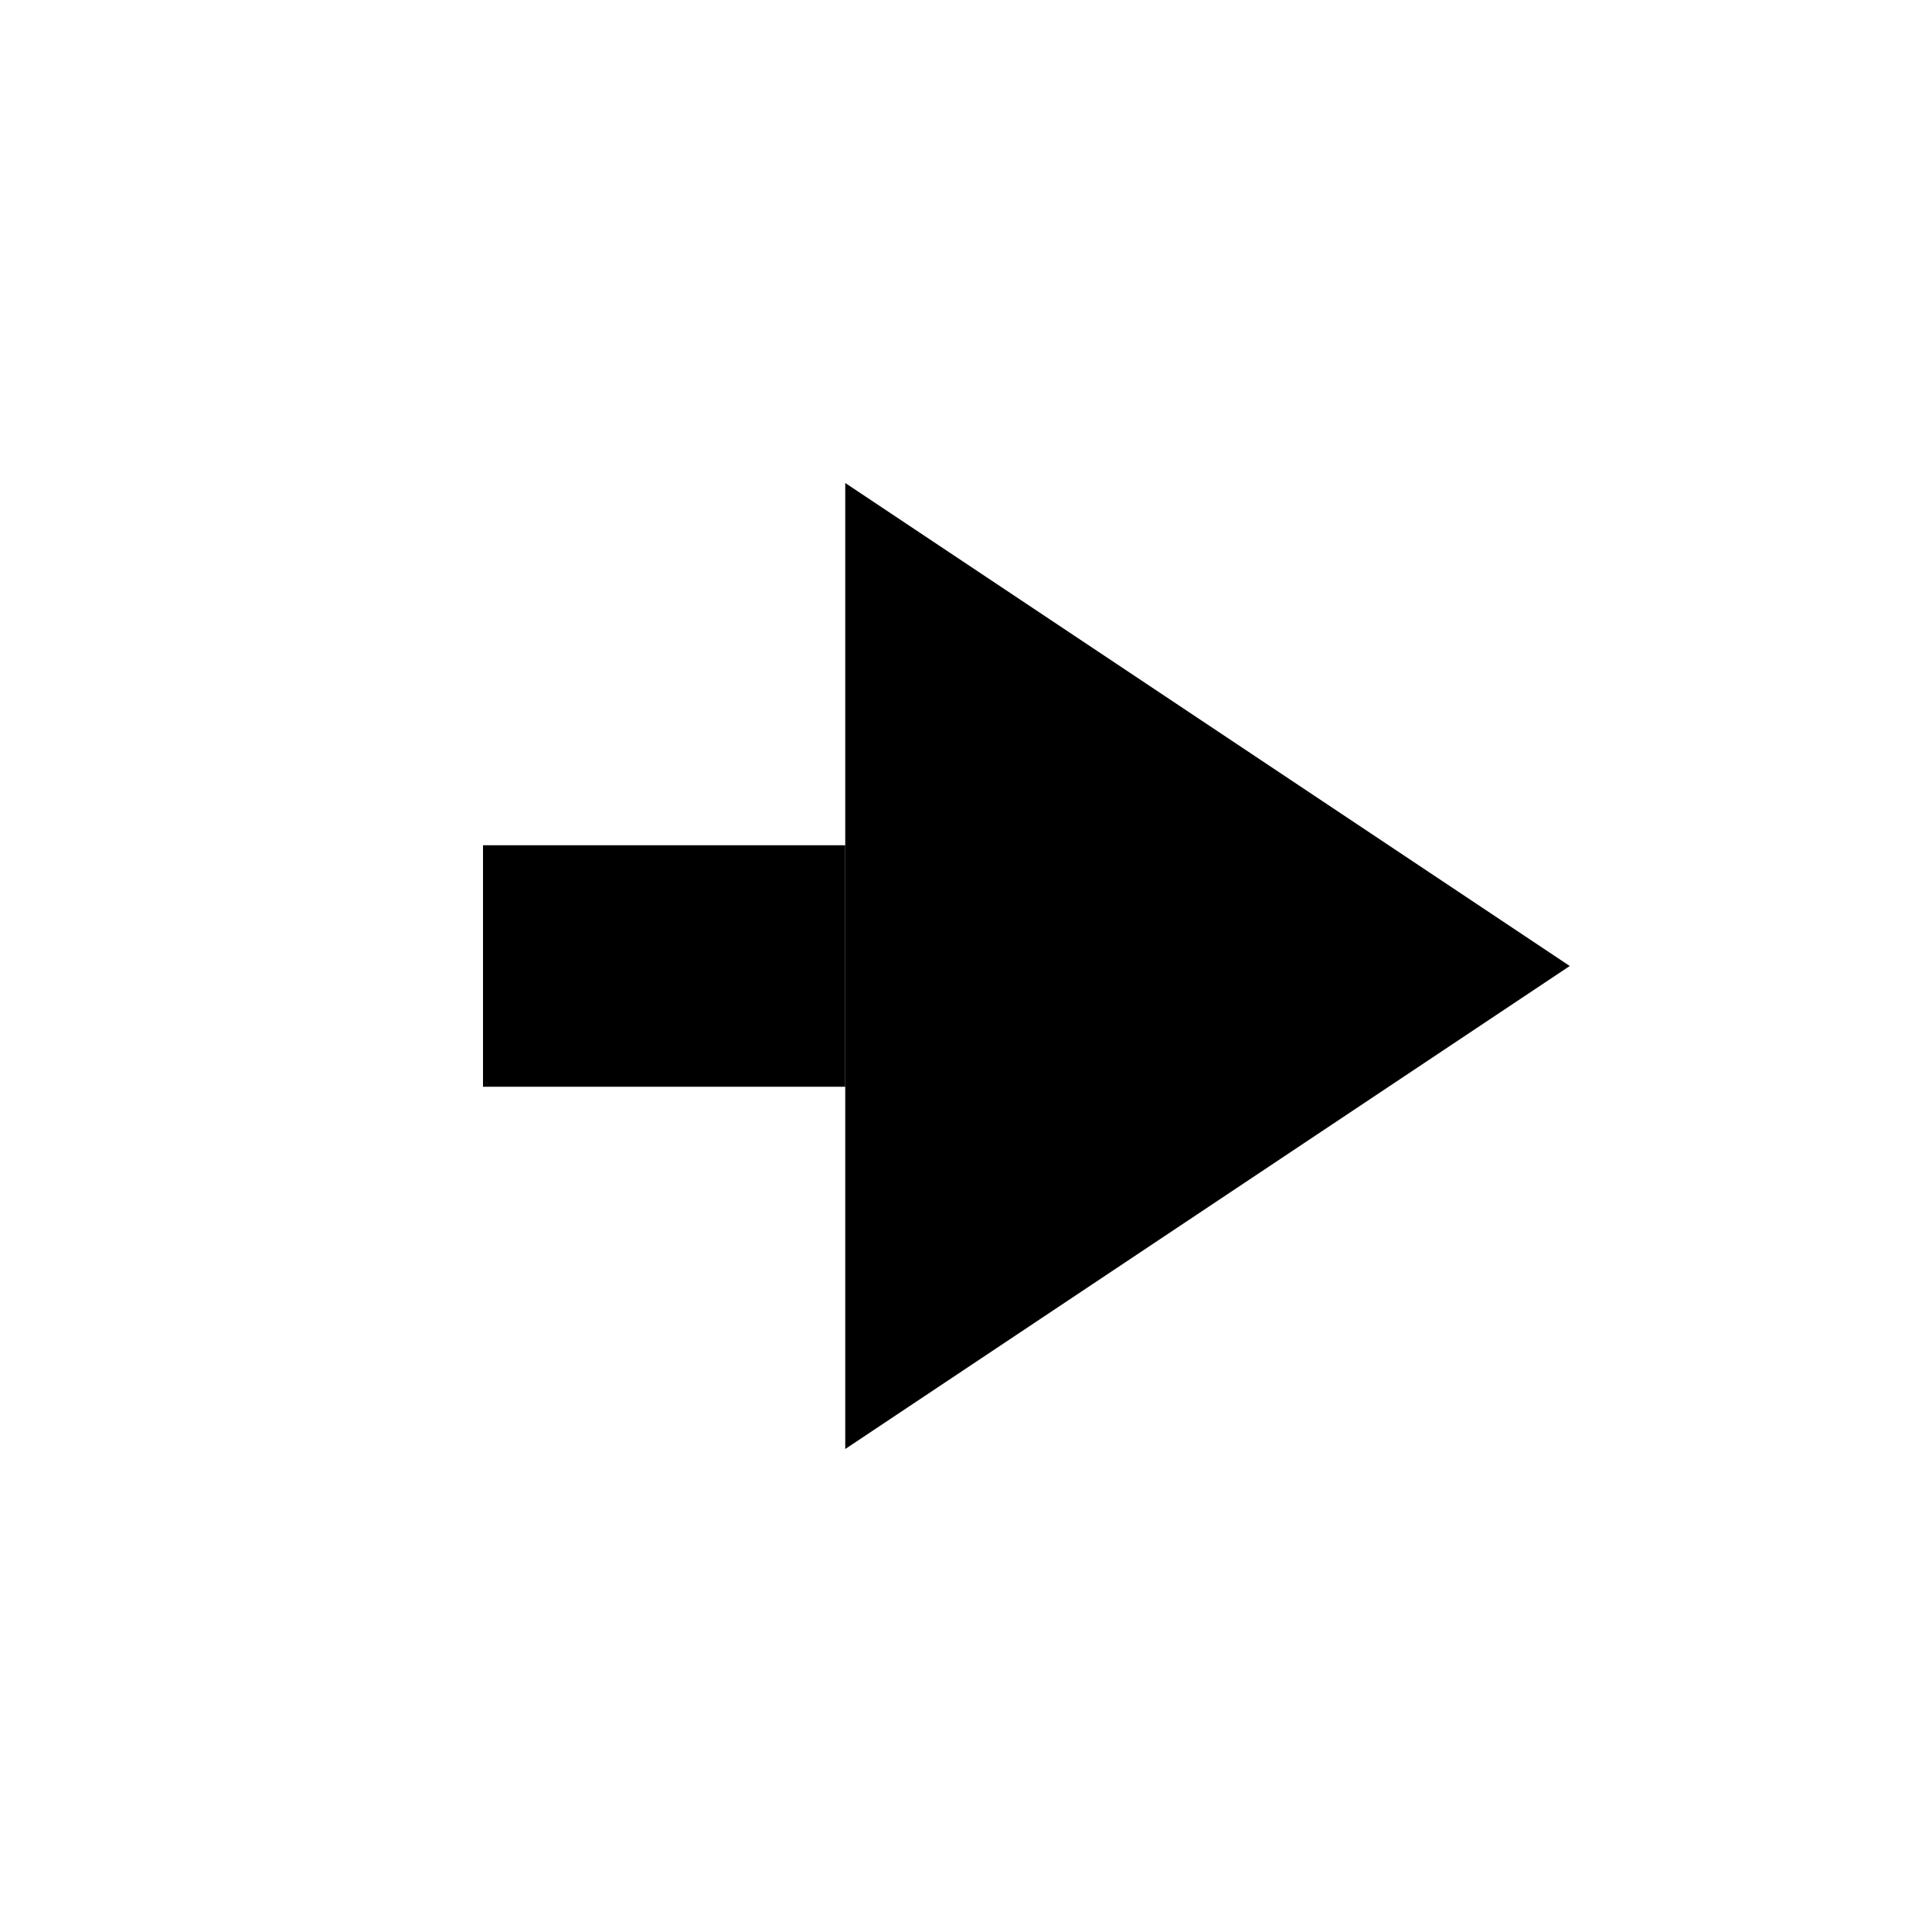
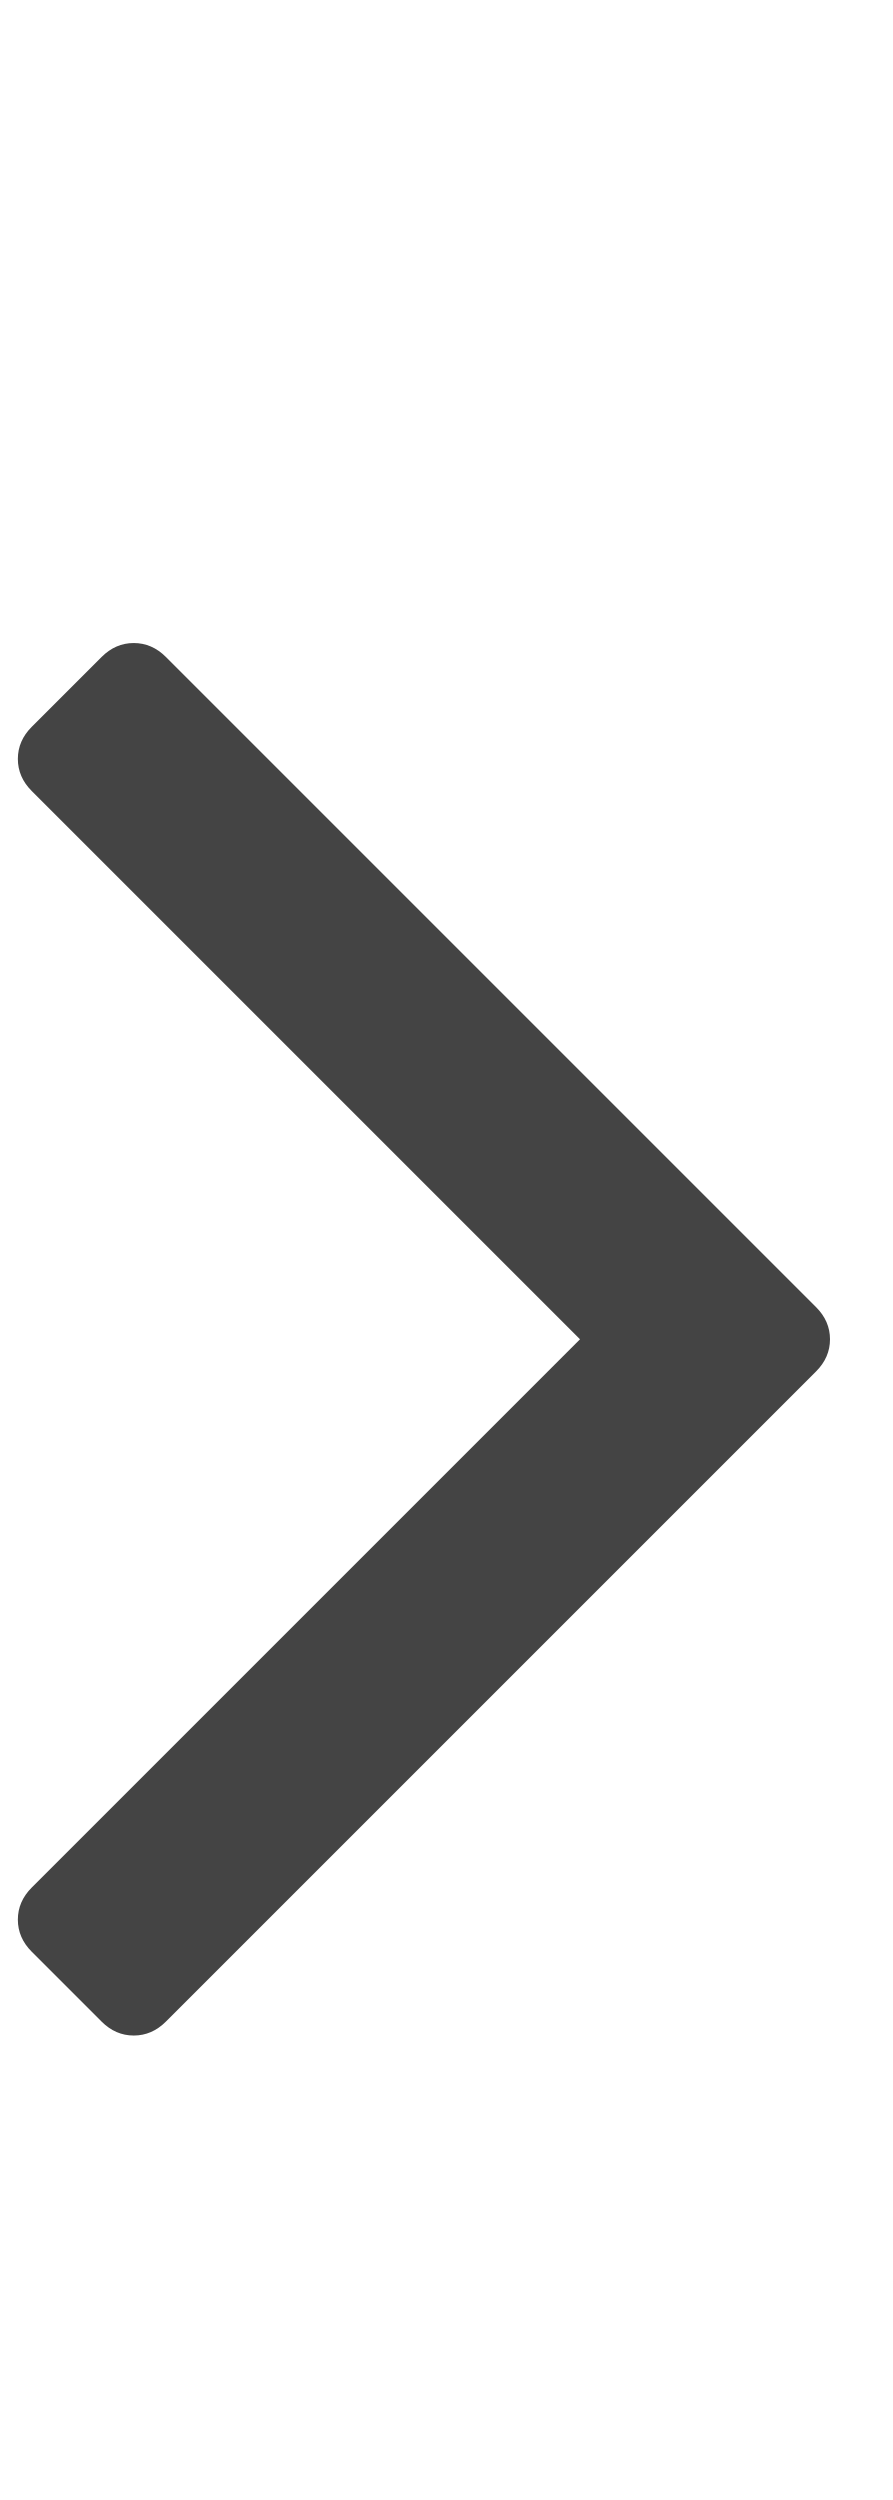
- <svg xmlns="http://www.w3.org/2000/svg" version="1.1" id="Layer_1" x="0px" y="0px" viewBox="0 0 32 32" style="enable-background:new 0 0 32 32;" xml:space="preserve">
-   <polygon points="26,16 14,8 14,24 " />
-   <rect x="8" y="14" width="6" height="4" />
+ <svg xmlns="http://www.w3.org/2000/svg" version="1.1" width="5" height="14" viewBox="0 0 5 14">
+   <path fill="#444444" d="M4.648 7.5q0 0.102-0.078 0.18l-3.641 3.641q-0.078 0.078-0.18 0.078t-0.18-0.078l-0.391-0.391q-0.078-0.078-0.078-0.18t0.078-0.18l3.070-3.070-3.070-3.070q-0.078-0.078-0.078-0.18t0.078-0.18l0.391-0.391q0.078-0.078 0.18-0.078t0.18 0.078l3.641 3.641q0.078 0.078 0.078 0.18z" />
</svg>
